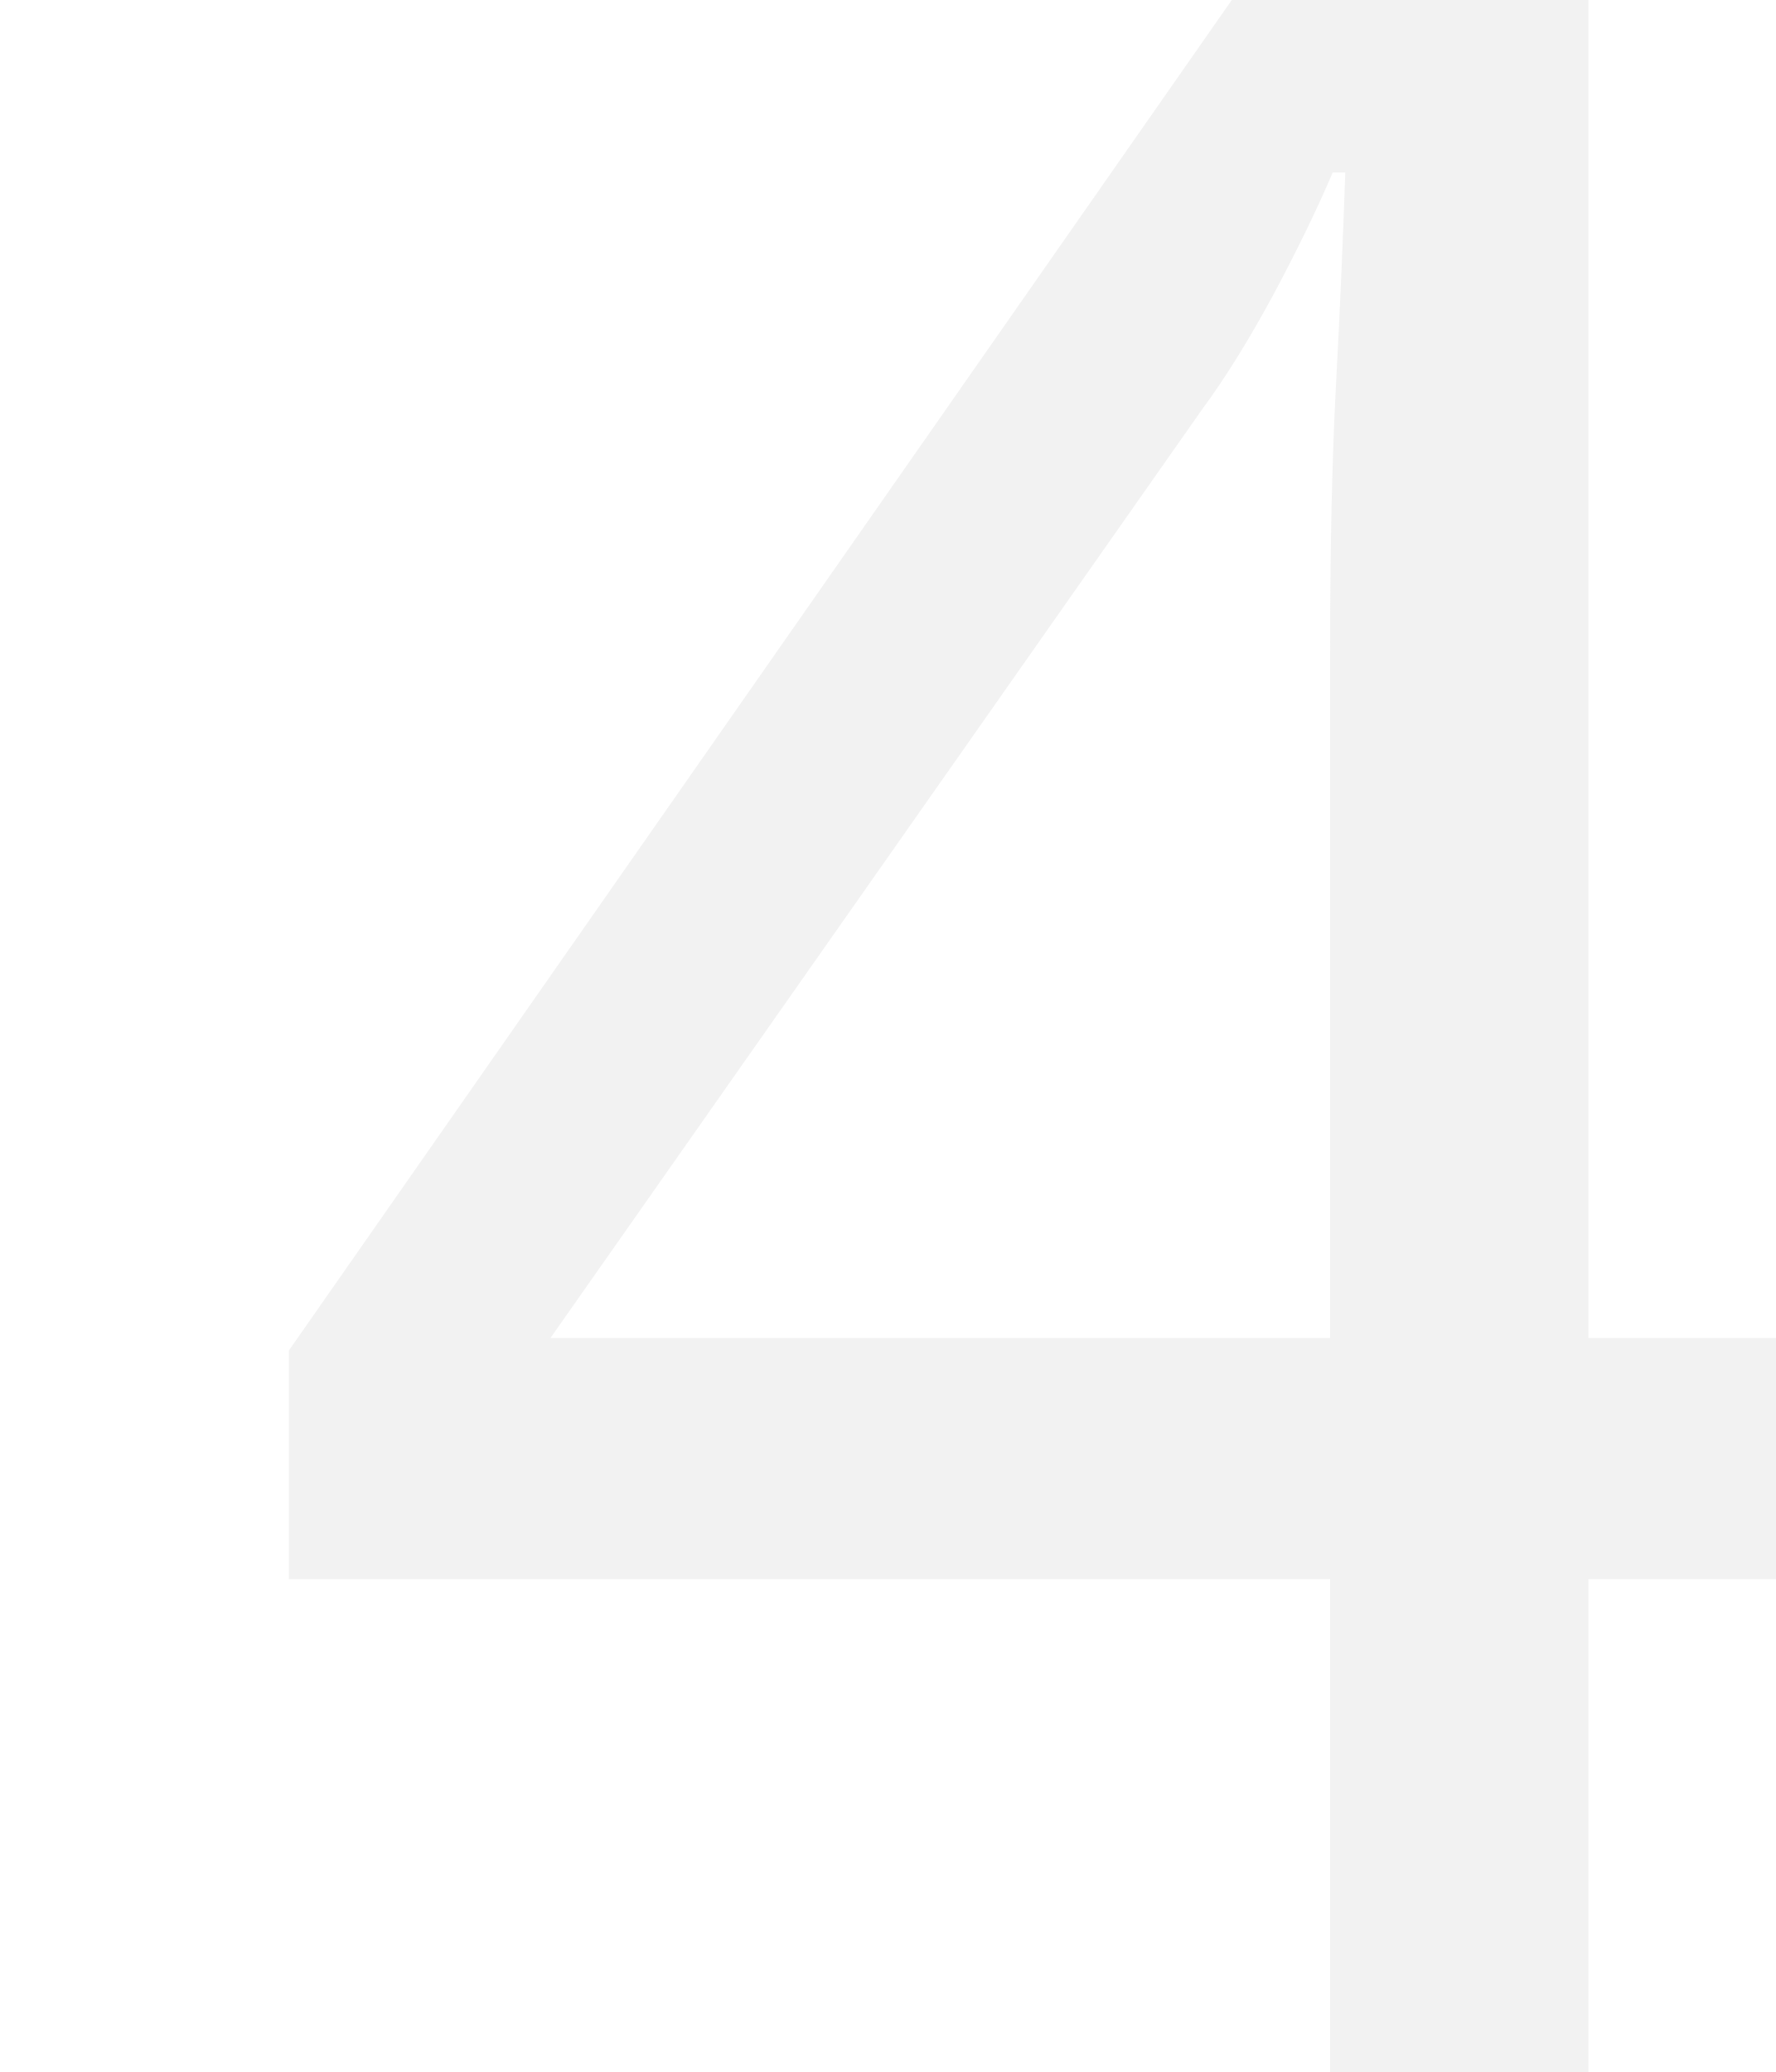
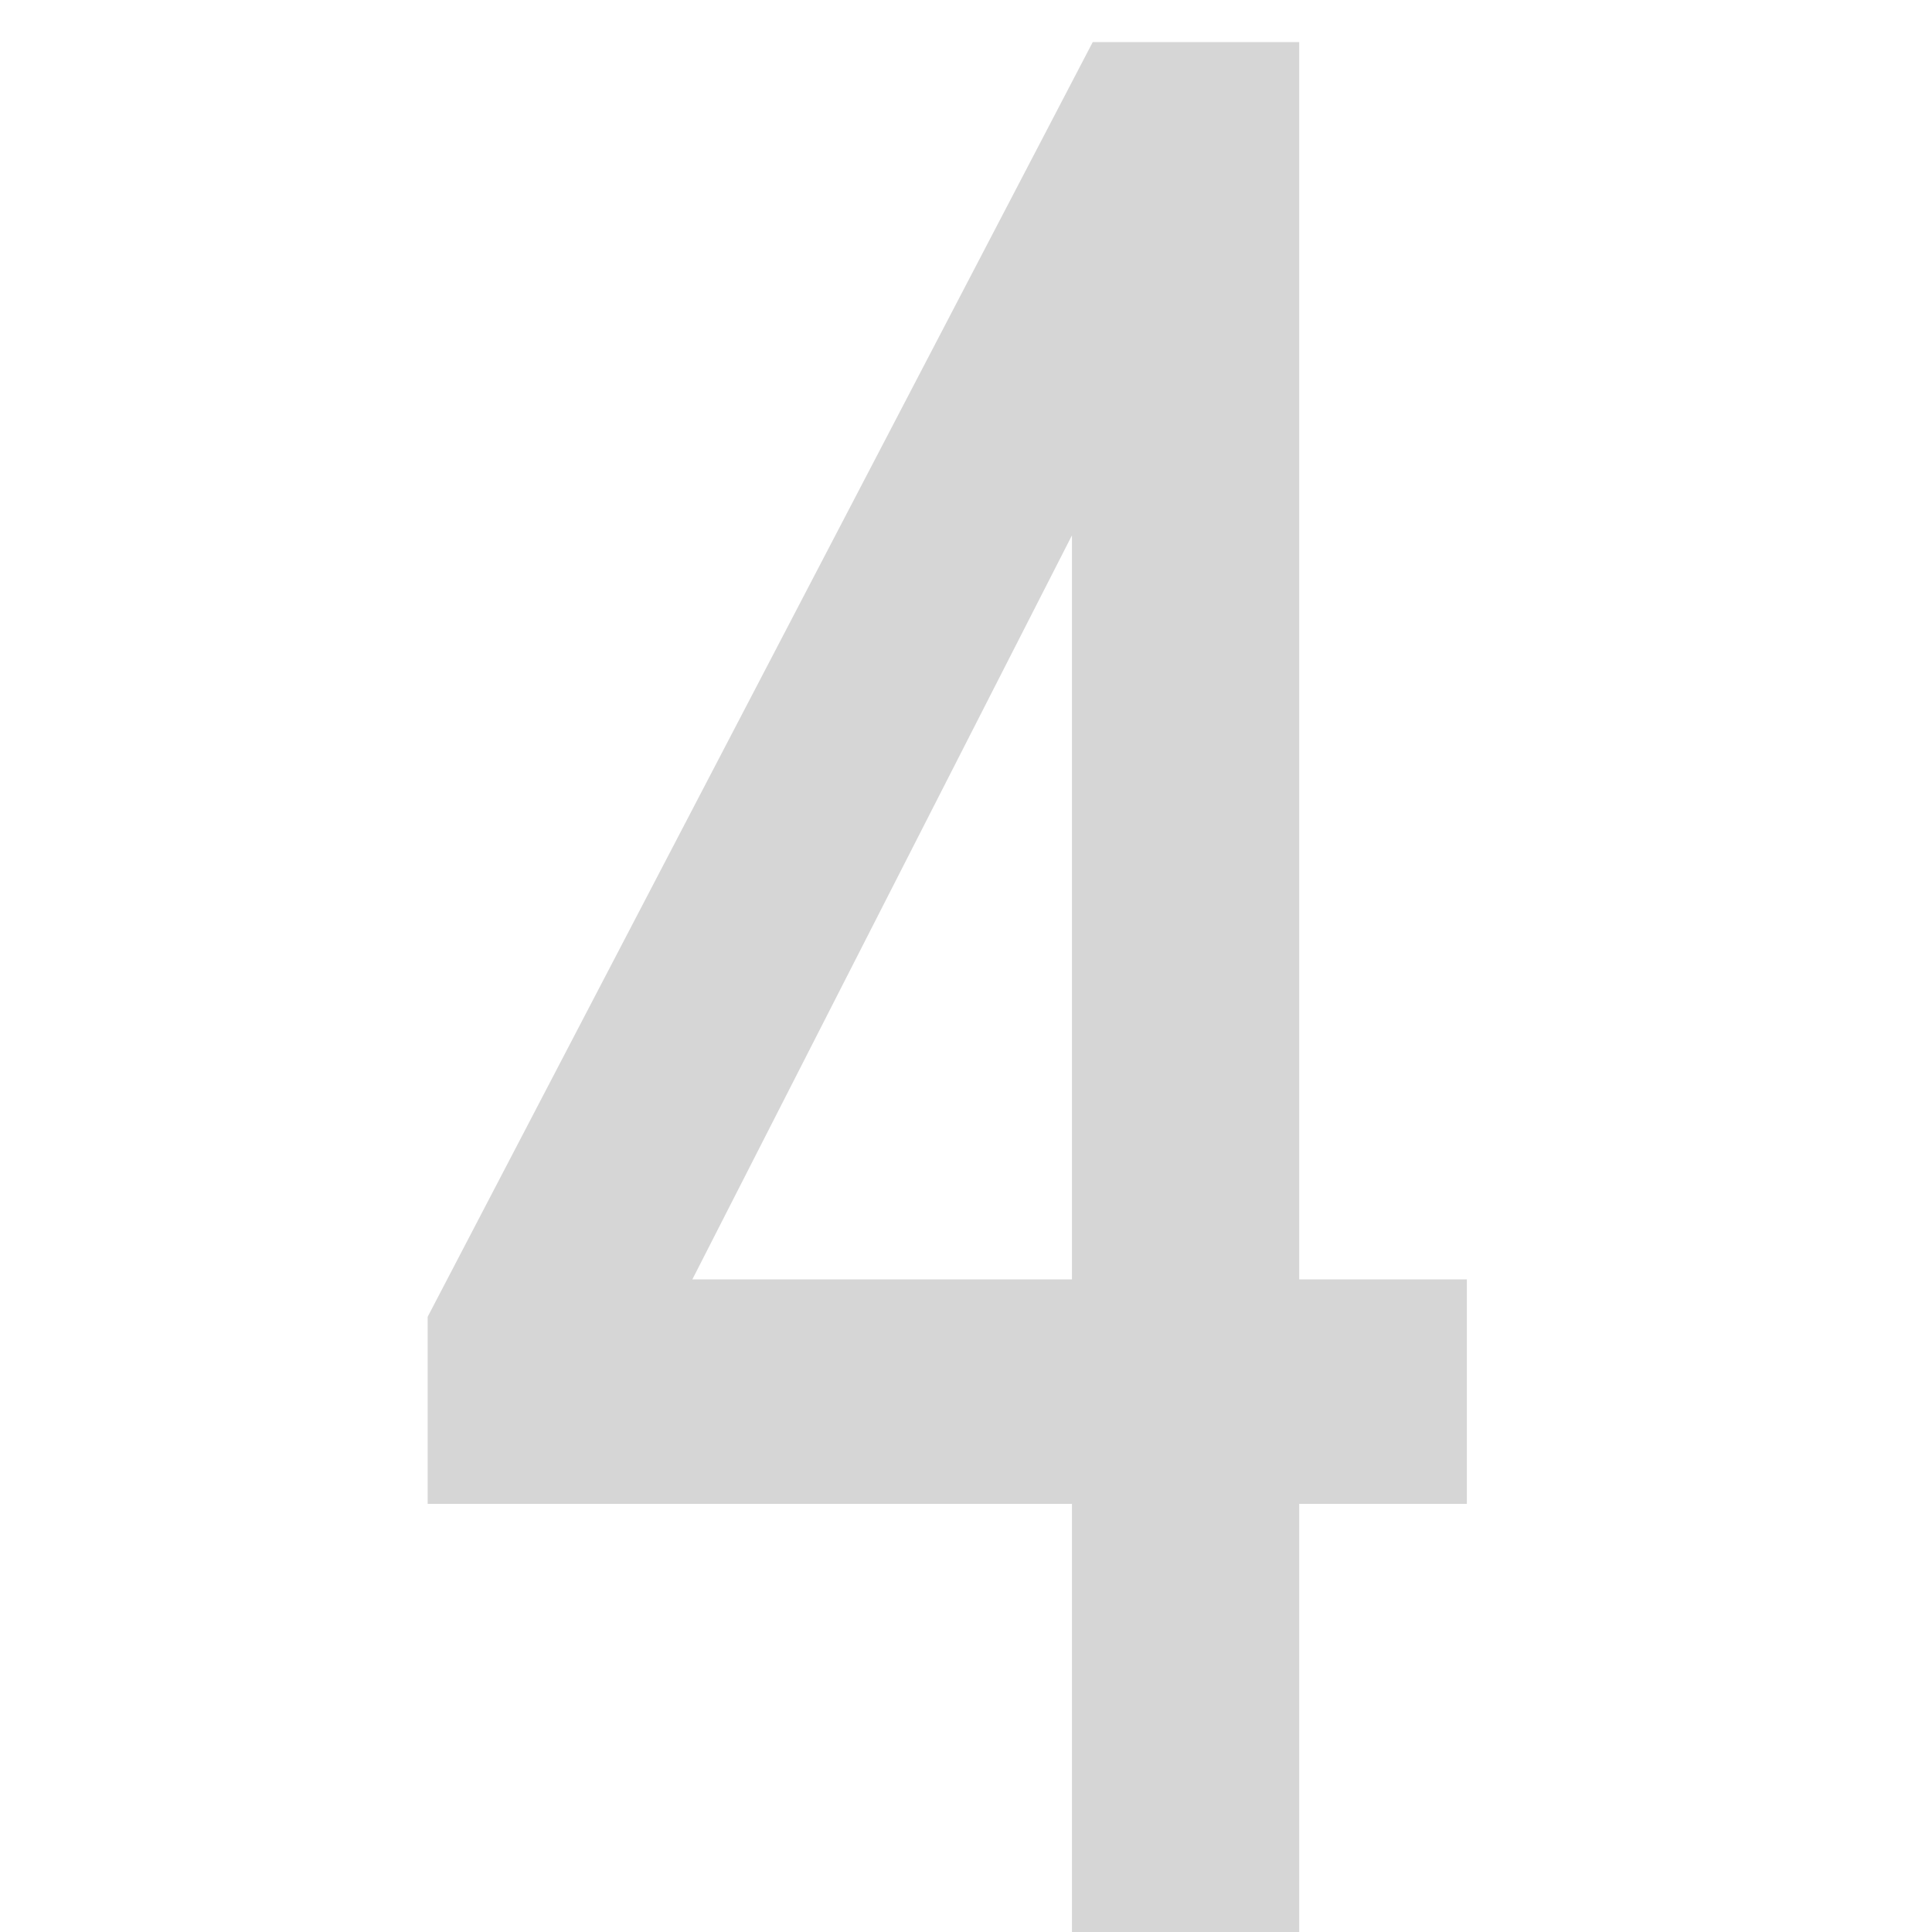
- <svg xmlns="http://www.w3.org/2000/svg" width="42px" height="49px" viewBox="0 0 42 49" version="1.1">
+ <svg xmlns="http://www.w3.org/2000/svg" width="45px" height="45px" viewBox="0 0 45 45" version="1.1">
  <defs />
  <g id="Page-1" stroke="none" stroke-width="1" fill="none" fill-rule="evenodd">
-     <text id="5" opacity="0.319" font-family="Knockout" font-size="72" font-weight="260" fill="#D6D6D6">
-       <tspan x="5.172" y="107">5</tspan>
-     </text>
-     <text id="4" opacity="0.319" font-family="Knockout" font-size="72" font-weight="260" fill="#D6D6D6">
-       <tspan x="5.316" y="49">4</tspan>
-     </text>
-     <text id="3" opacity="0.319" font-family="Knockout" font-size="72" font-weight="260" fill="#D6D6D6">
-       <tspan x="5.244" y="-9">3</tspan>
-     </text>
+     <path d="M34.166,35.028 L30.261,35.028 L30.261,45 L24.968,45 L24.968,35.028 L9.961,35.028 L9.961,30.671 L25.452,0.98 L30.261,0.98 L30.261,29.8 L34.166,29.8 L34.166,35.028 Z M24.968,29.8 L24.968,12.469 L16.126,29.8 L24.968,29.8 Z" id="4" fill="#D6D6D6" />
  </g>
</svg>
